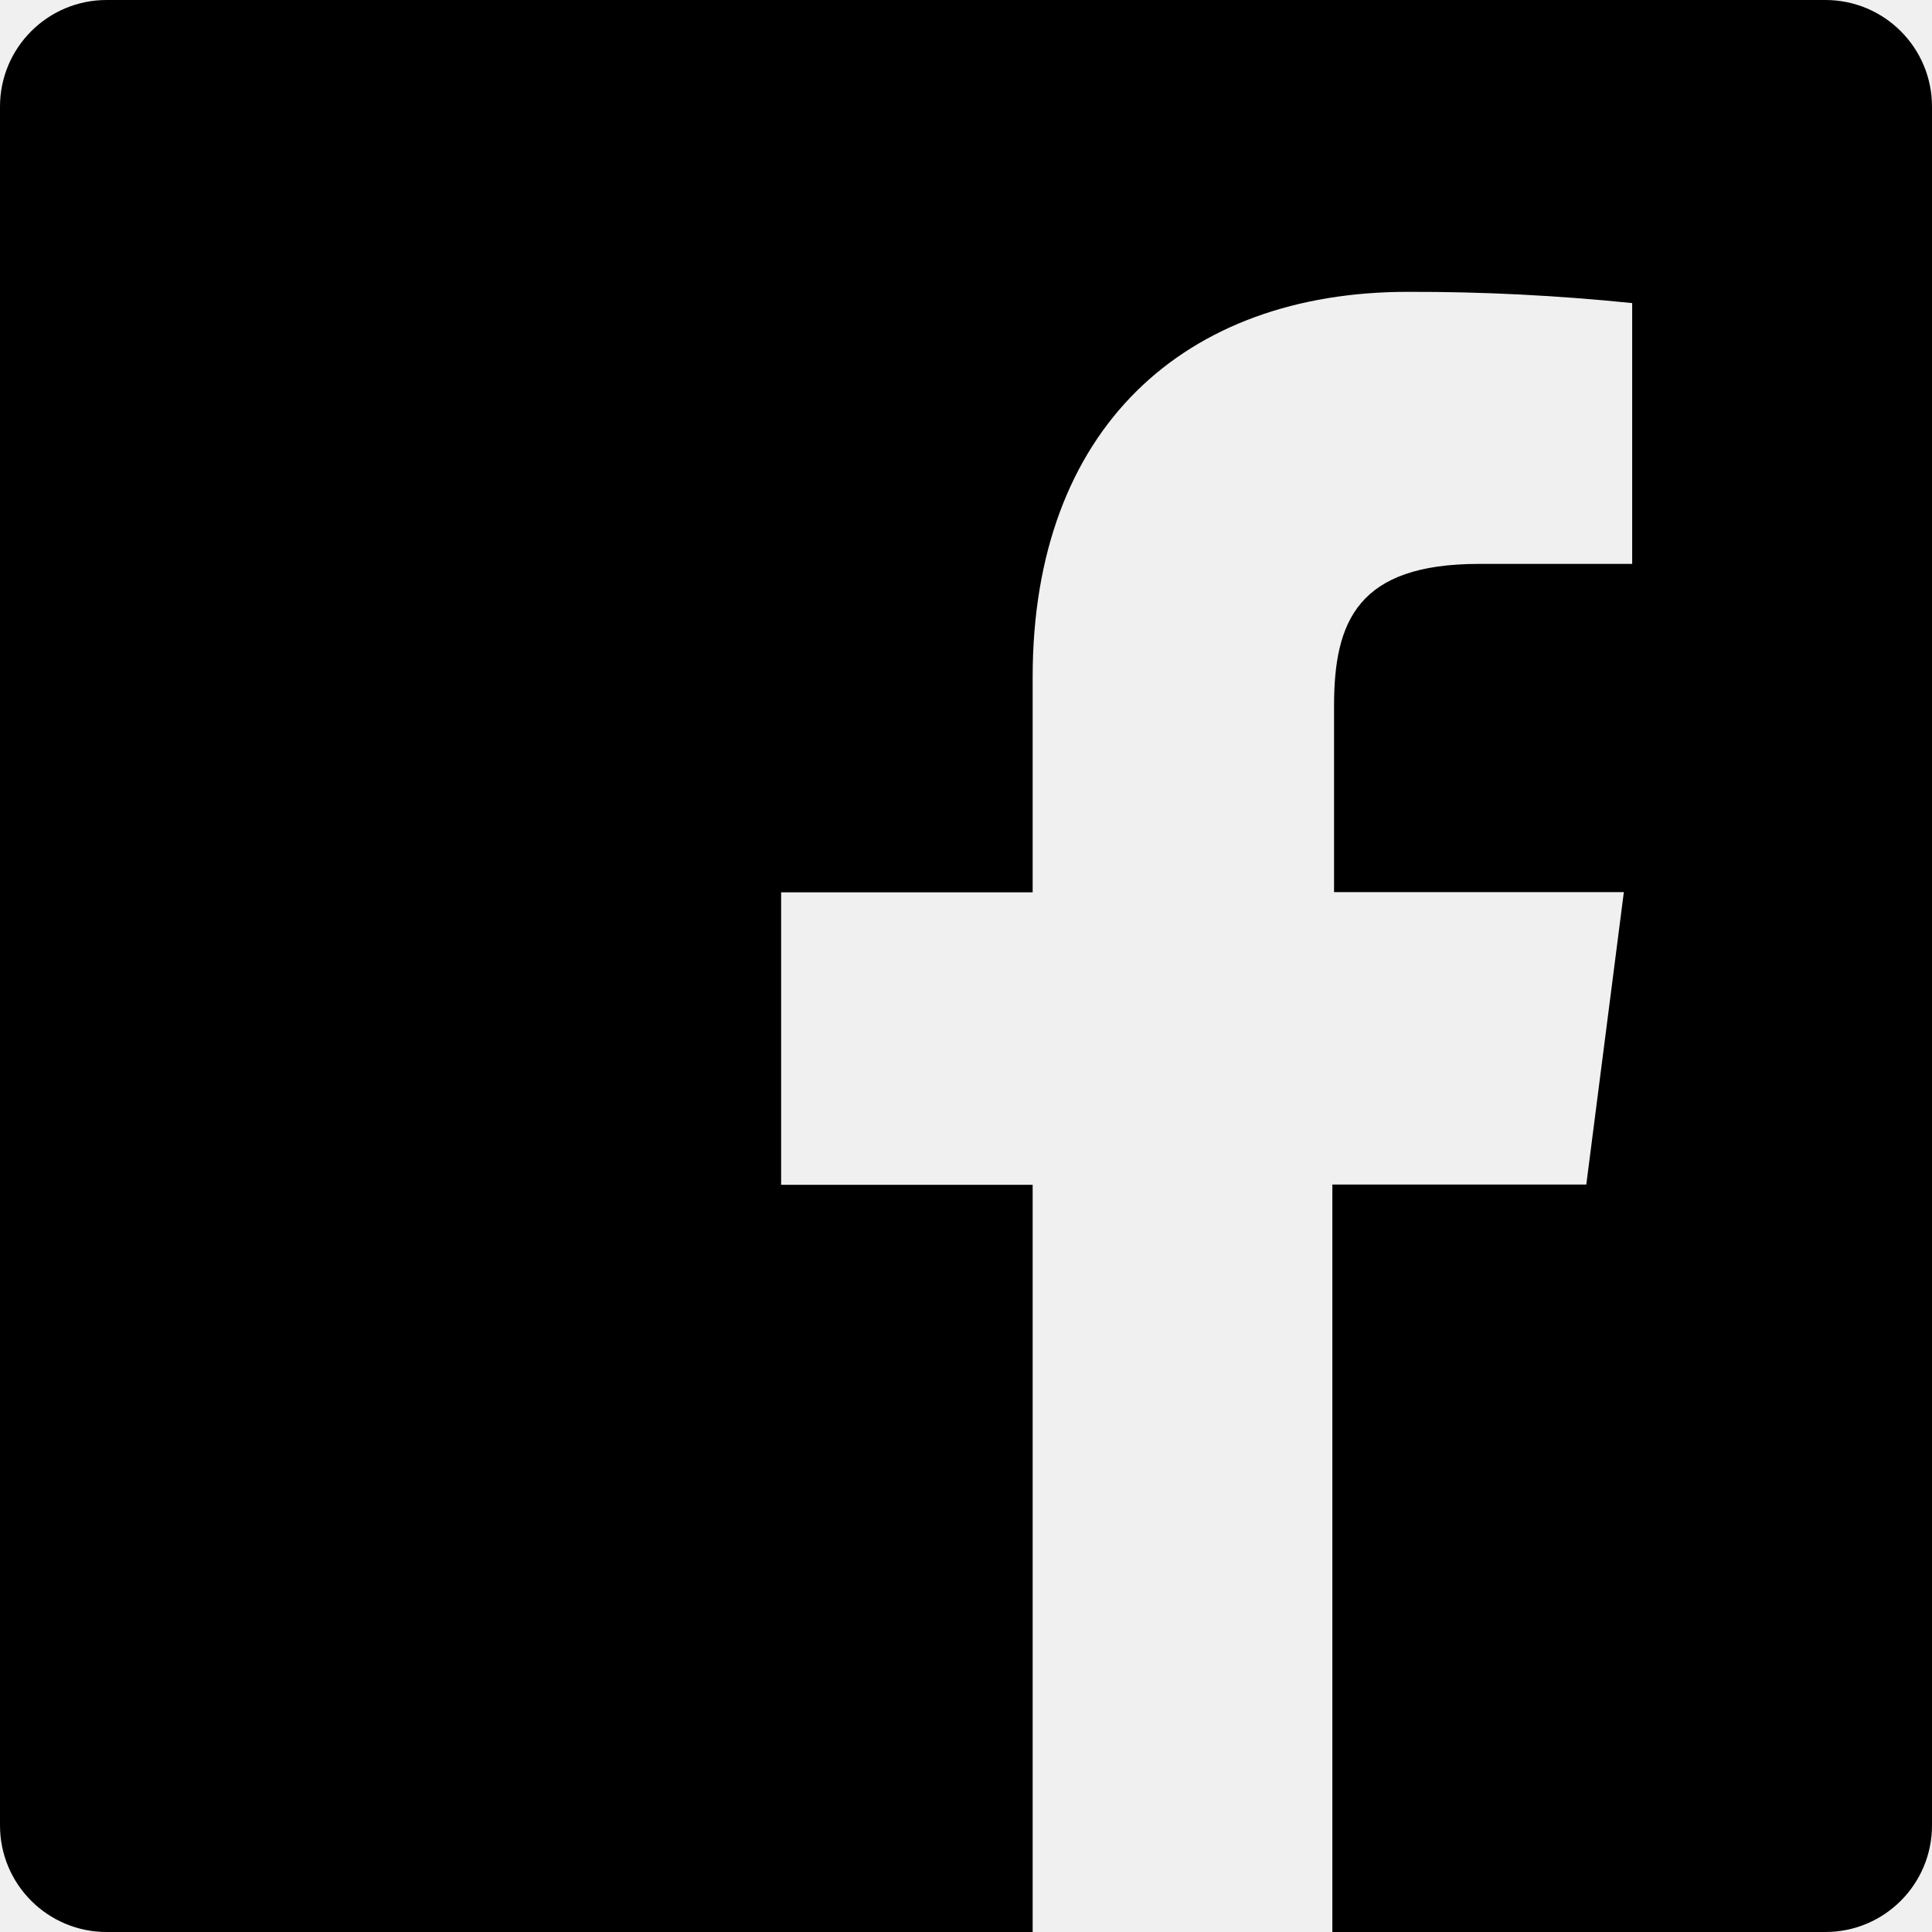
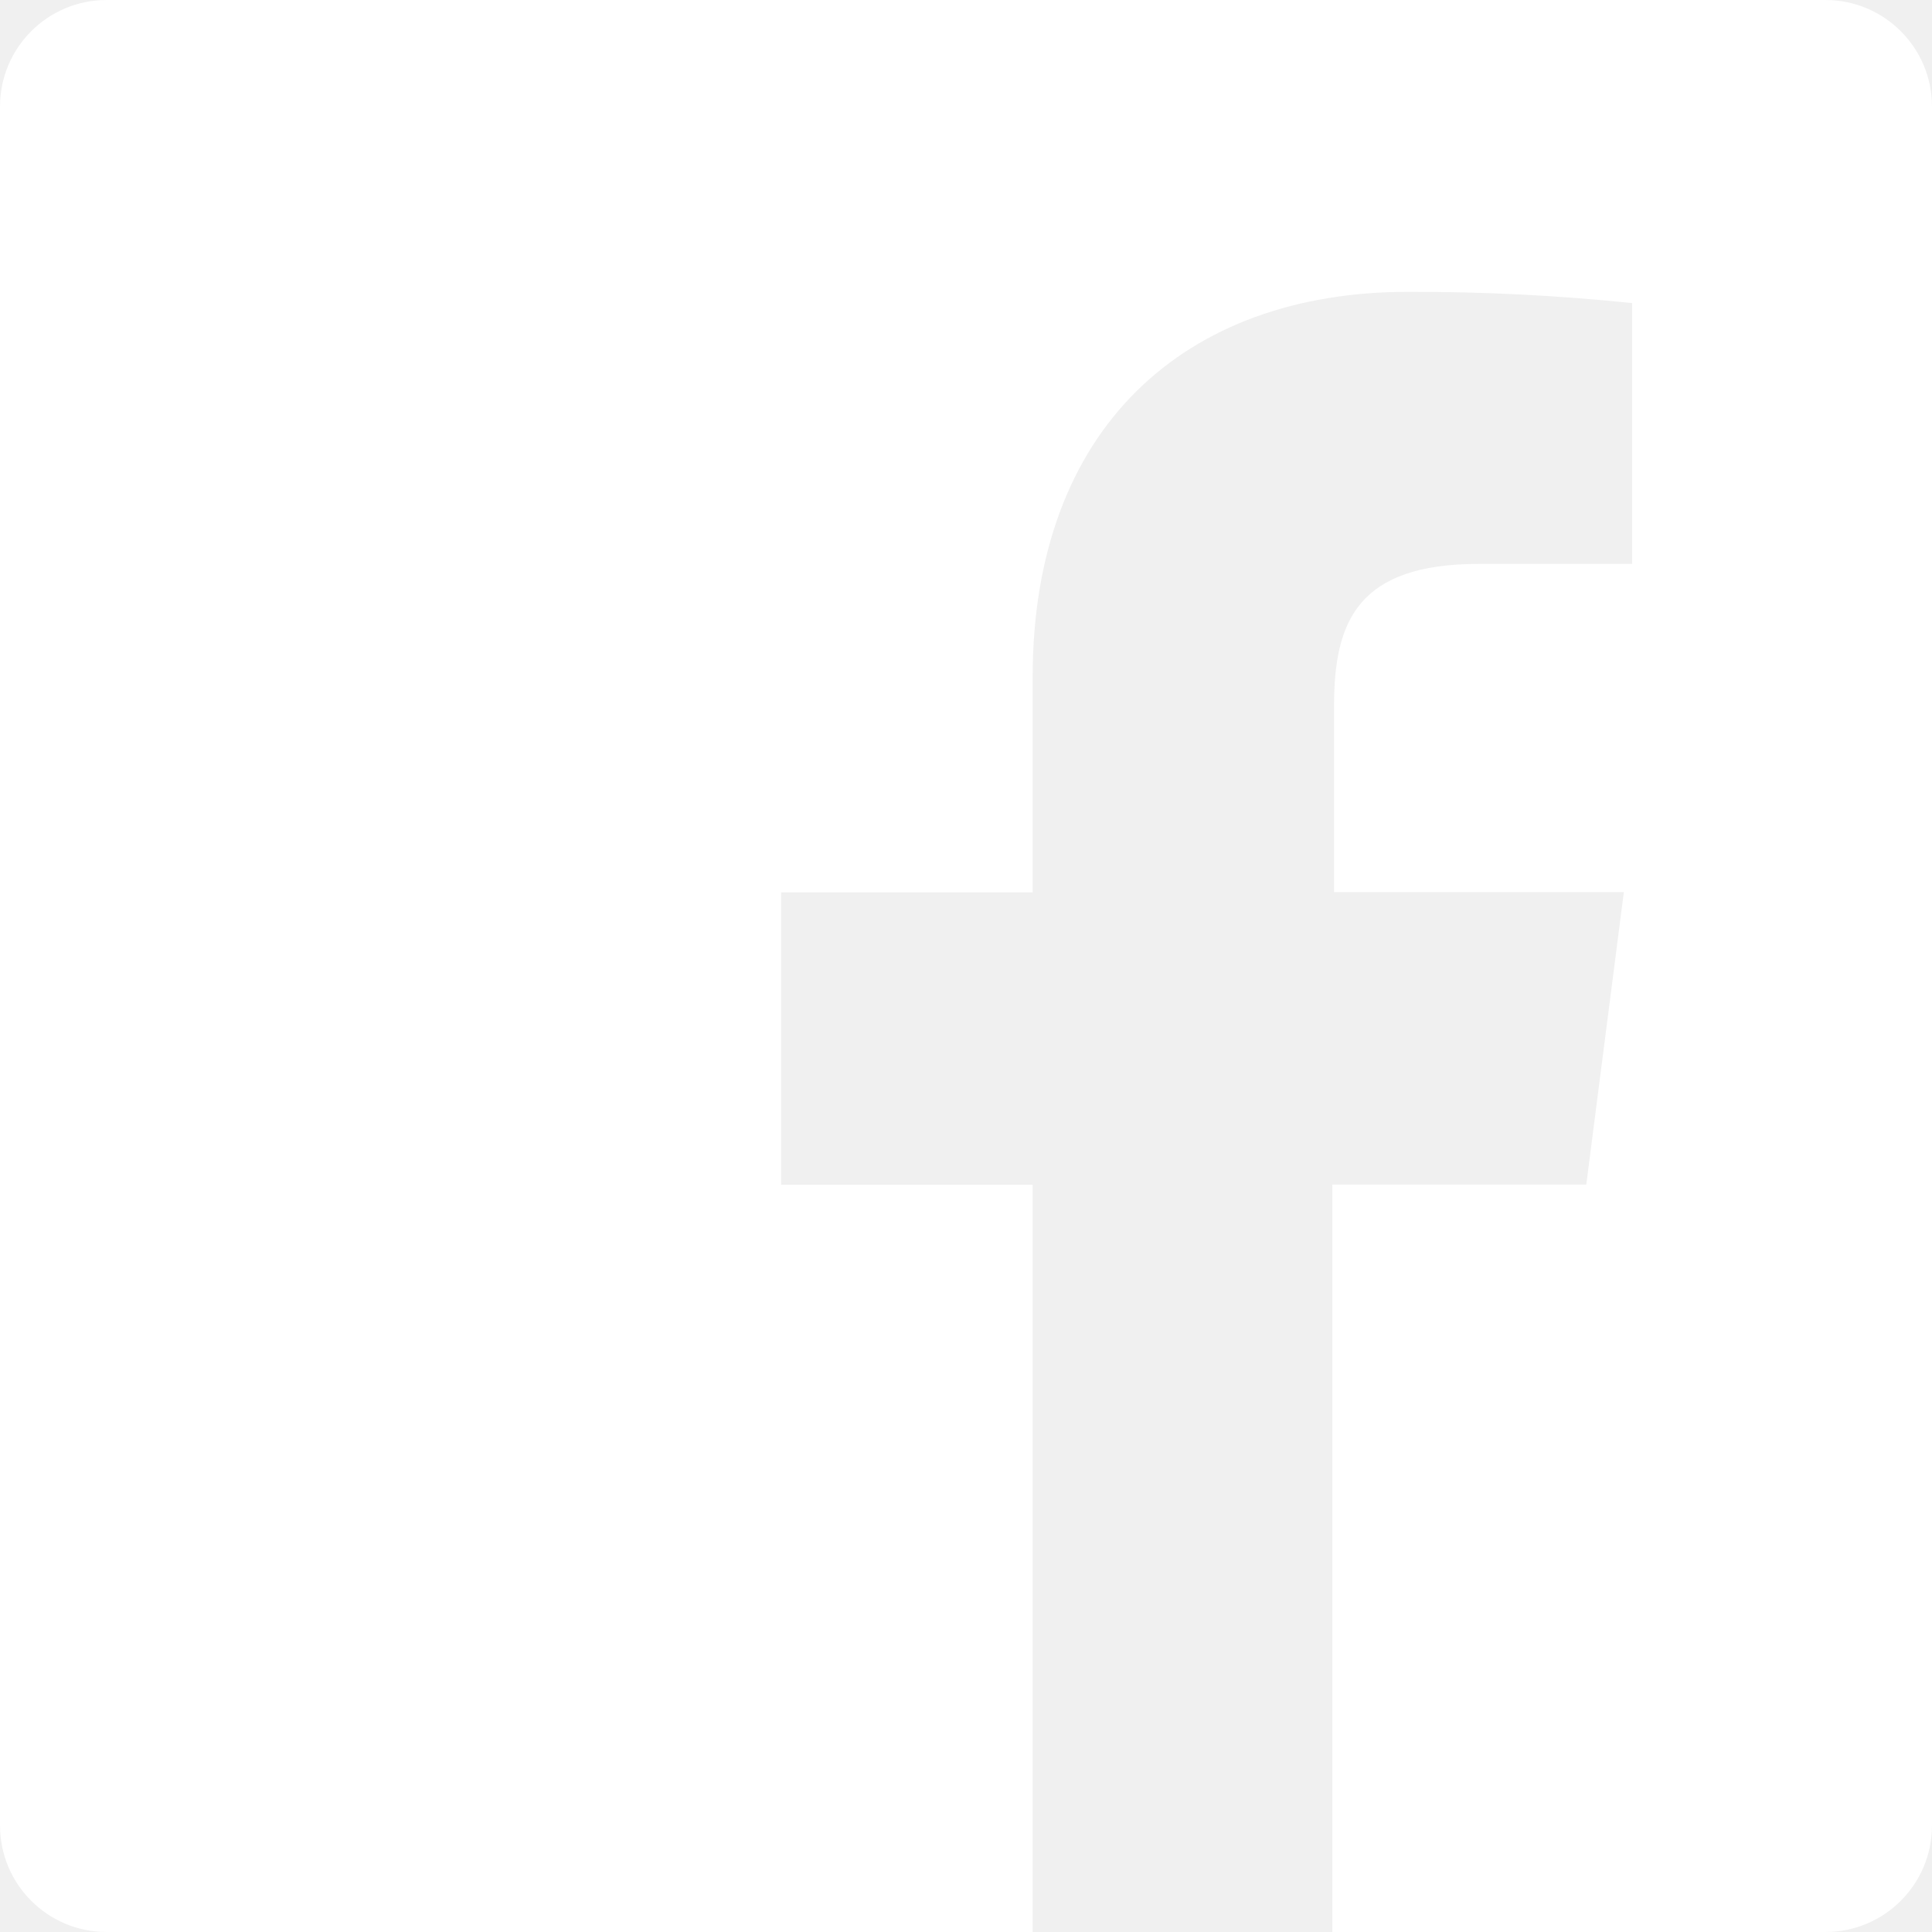
- <svg xmlns="http://www.w3.org/2000/svg" width="16px" height="16px" viewBox="0 0 16 16" version="1.1">
-   <g id="Symbols" stroke="none" stroke-width="1" fill="none" fill-rule="evenodd">
-     <g id="_Icons-/-16px---Social--/-Facebook" fill="#000000">
-       <path d="M15.117,0 L0.883,0 C0.395,-2.98528552e-17 5.97057104e-17,0.395 0,0.883 L0,15.117 C5.97057104e-17,15.605 0.395,16 0.883,16 L8.552,16 L8.552,9.812 L6.469,9.812 L6.469,7.39 L8.552,7.39 L8.552,5.608 C8.552,3.542 9.815,2.417 11.658,2.417 C12.279,2.415 12.9,2.447 13.517,2.51 L13.517,4.67 L12.248,4.67 C11.244,4.67 11.048,5.145 11.048,5.846 L11.048,7.388 L13.448,7.388 L13.137,9.81 L11.034,9.81 L11.034,16 L15.117,16 C15.605,16 16,15.605 16,15.117 L16,0.883 C16,0.395 15.605,2.98528552e-17 15.117,0 Z" id="Icon" />
-     </g>
-   </g>
+ <svg xmlns="http://www.w3.org/2000/svg" width="16" height="16" viewBox="0 0 16 16" fill="none">
+   <path fill-rule="evenodd" clip-rule="evenodd" d="M15.117 0H0.883C0.395 0 0 0.395 0 0.883V15.117C0 15.605 0.395 16 0.883 16H8.552V9.812H6.469V7.39H8.552V5.608C8.552 3.542 9.815 2.417 11.658 2.417C12.279 2.415 12.899 2.446 13.517 2.51V4.67H12.248C11.244 4.67 11.048 5.145 11.048 5.846V7.388H13.448L13.137 9.81H11.034V16H15.117C15.605 16 16 15.605 16 15.117V0.883C16 0.395 15.605 0 15.117 0Z" fill="white" />
</svg>
